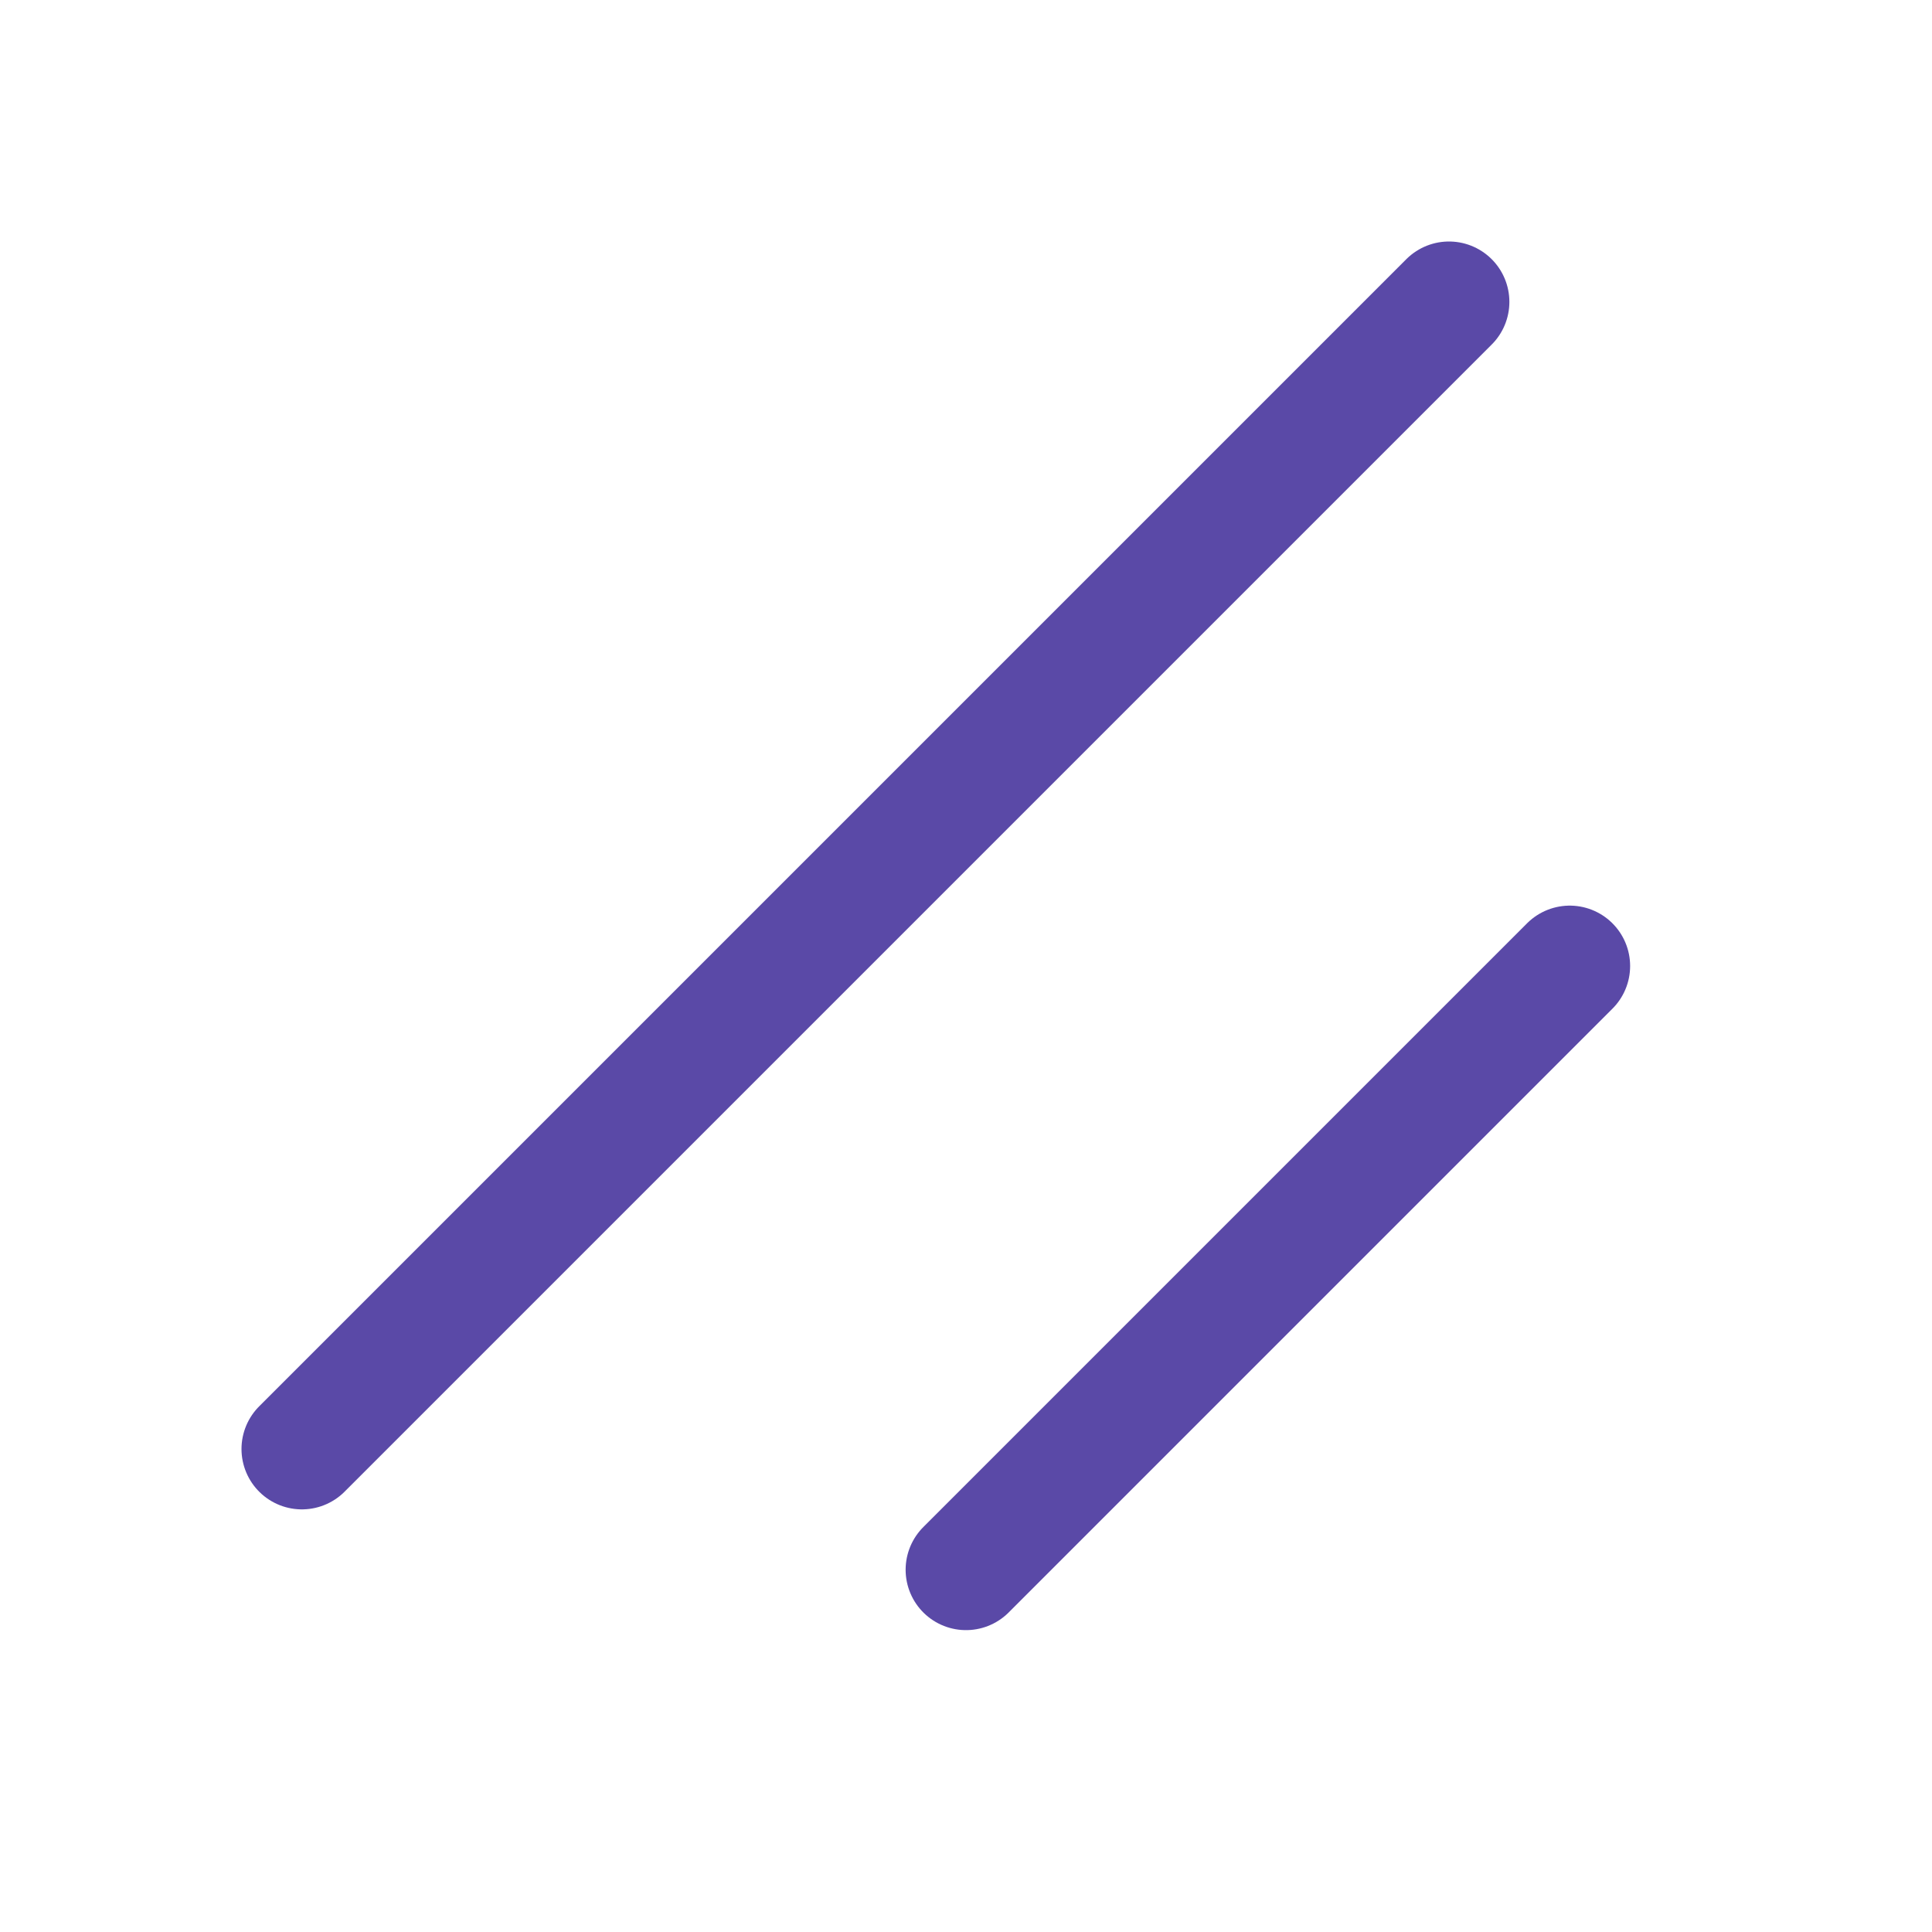
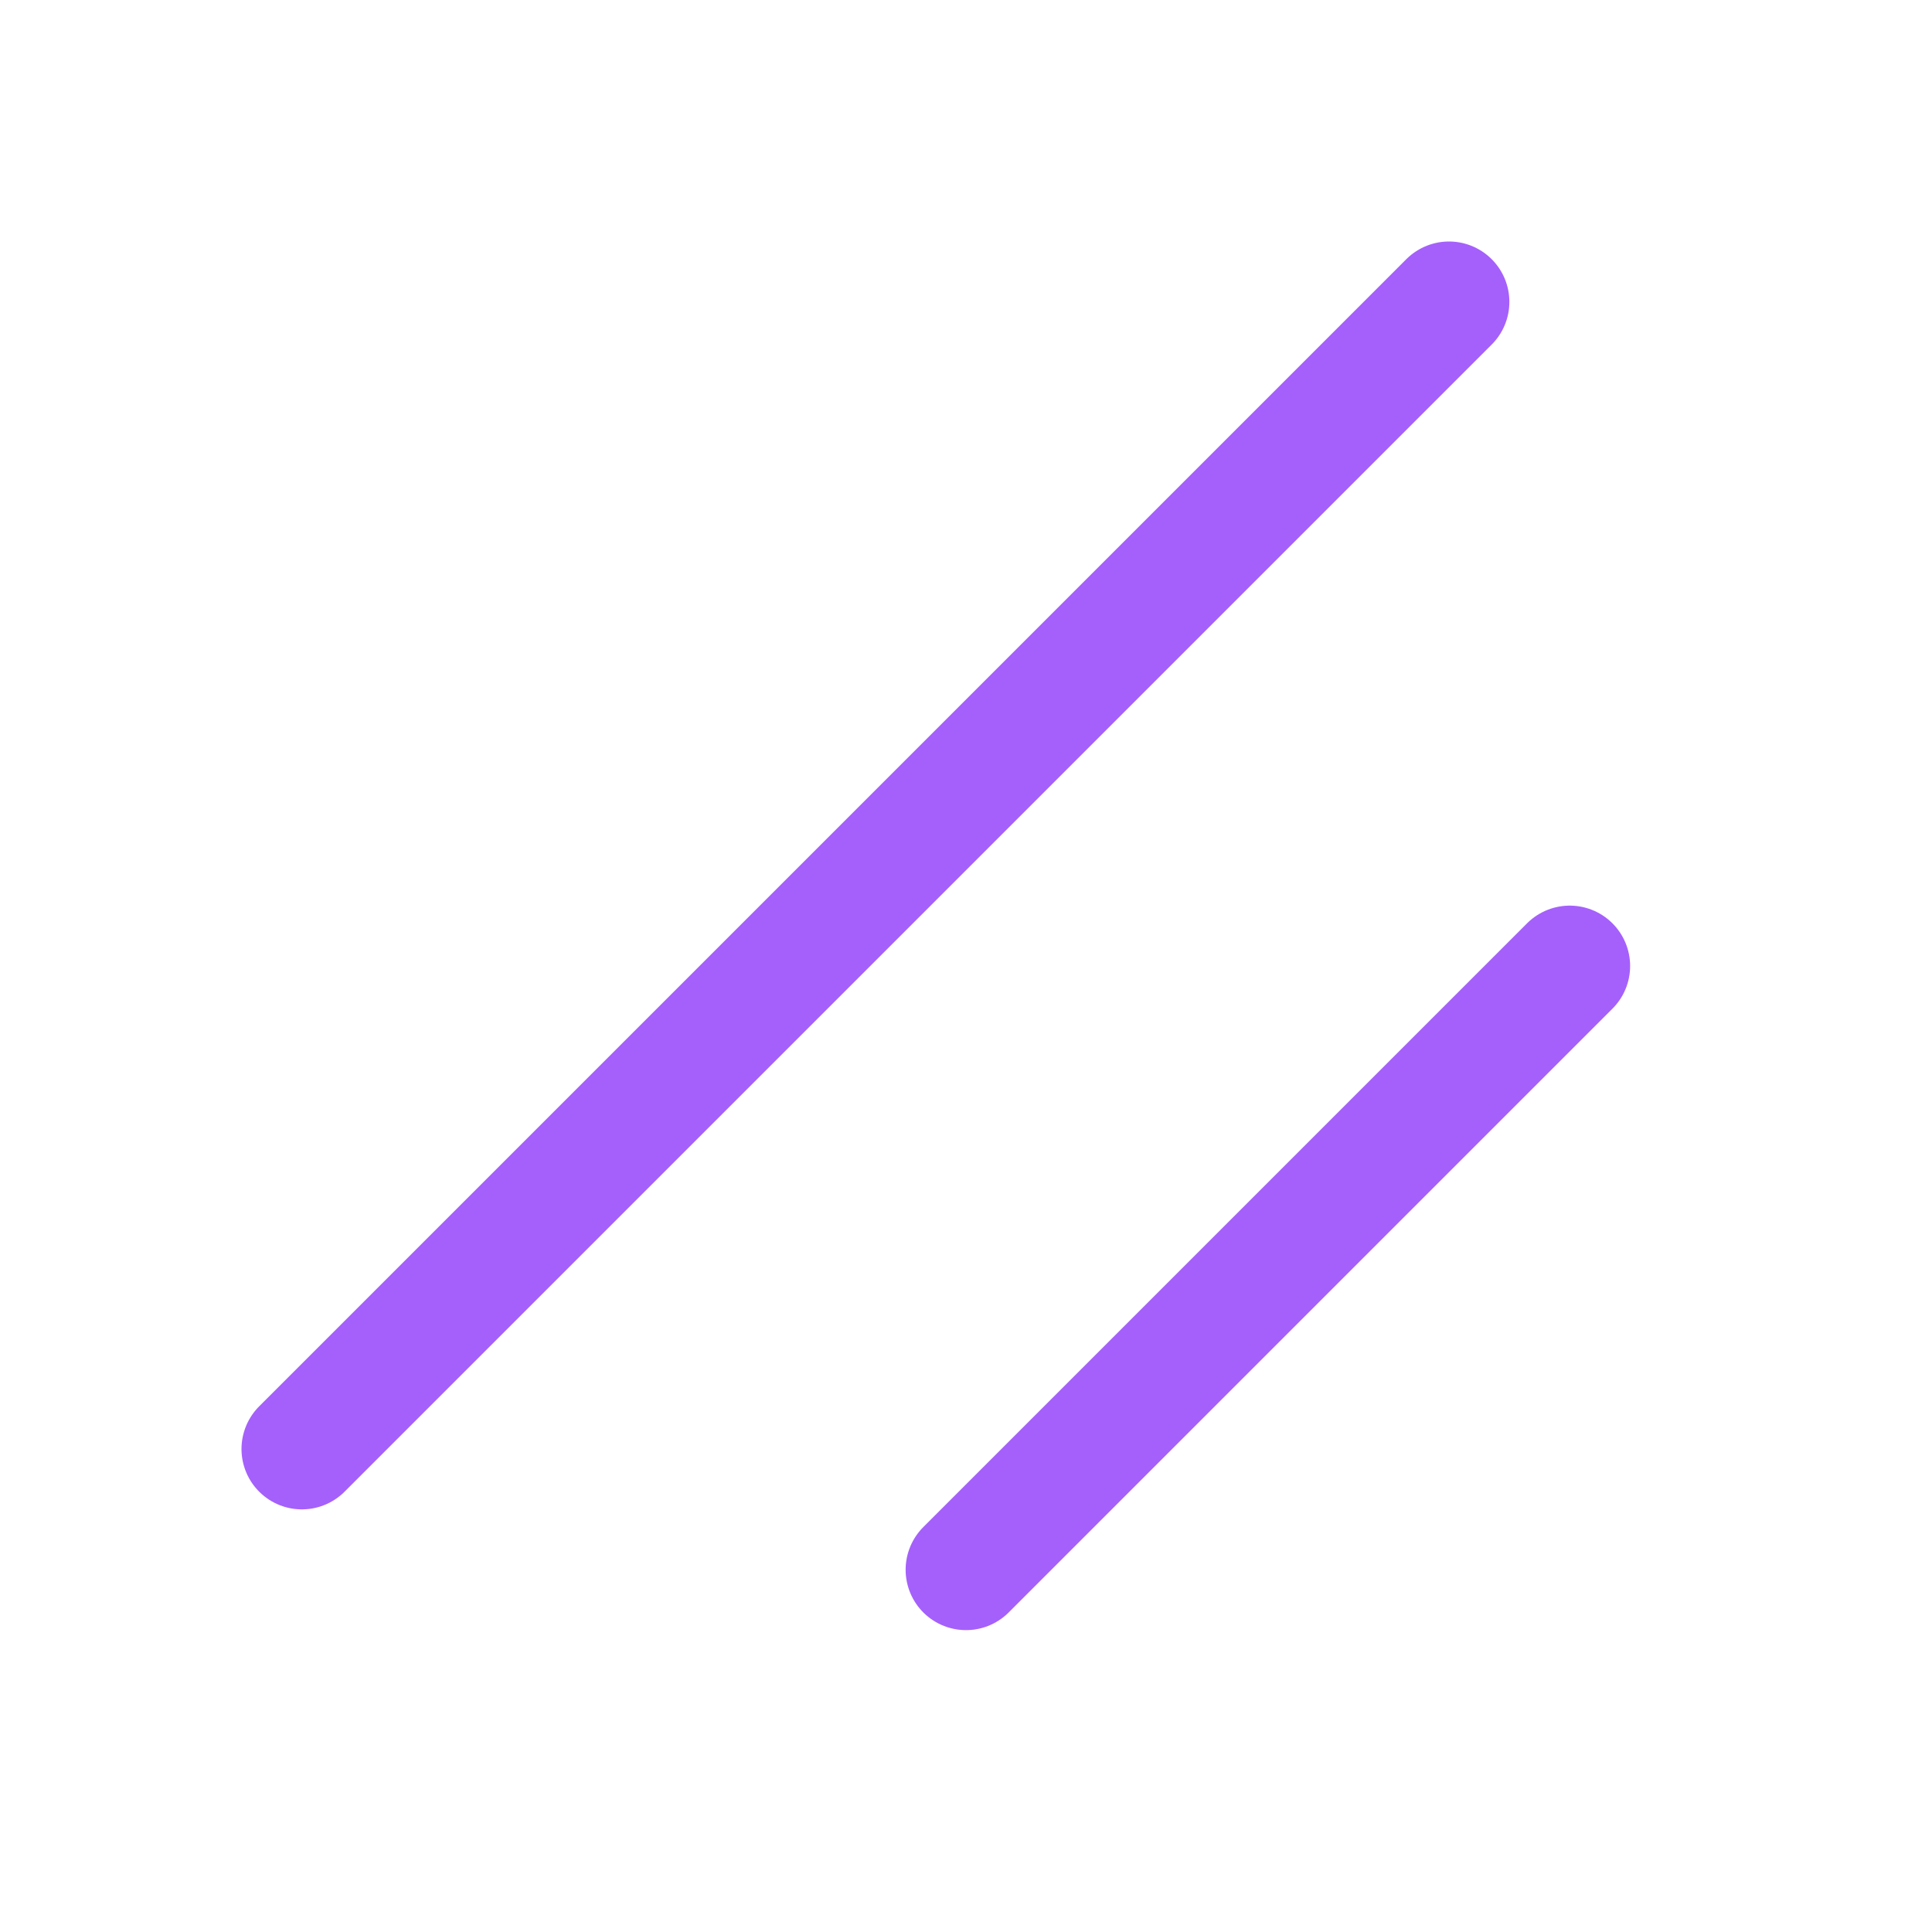
<svg xmlns="http://www.w3.org/2000/svg" viewBox="0 0 256 256" class="h-6 w-6">
  <rect width="256" height="256" fill="none" />
-   <line x1="208" y1="128" x2="128" y2="208" fill="none" stroke="#5a49a7" stroke-linecap="round" stroke-linejoin="round" stroke-width="16" />
-   <line x1="192" y1="40" x2="40" y2="192" fill="none" stroke="#5a49a7" stroke-linecap="round" stroke-linejoin="round" stroke-width="16" />
+   <line x1="208" y1="128" x2="128" y2="208" fill="none" stroke="#A560FB" stroke-linecap="round" stroke-linejoin="round" stroke-width="16" />
+   <line x1="192" y1="40" x2="40" y2="192" fill="none" stroke="#A560FB" stroke-linecap="round" stroke-linejoin="round" stroke-width="16" />
</svg>
